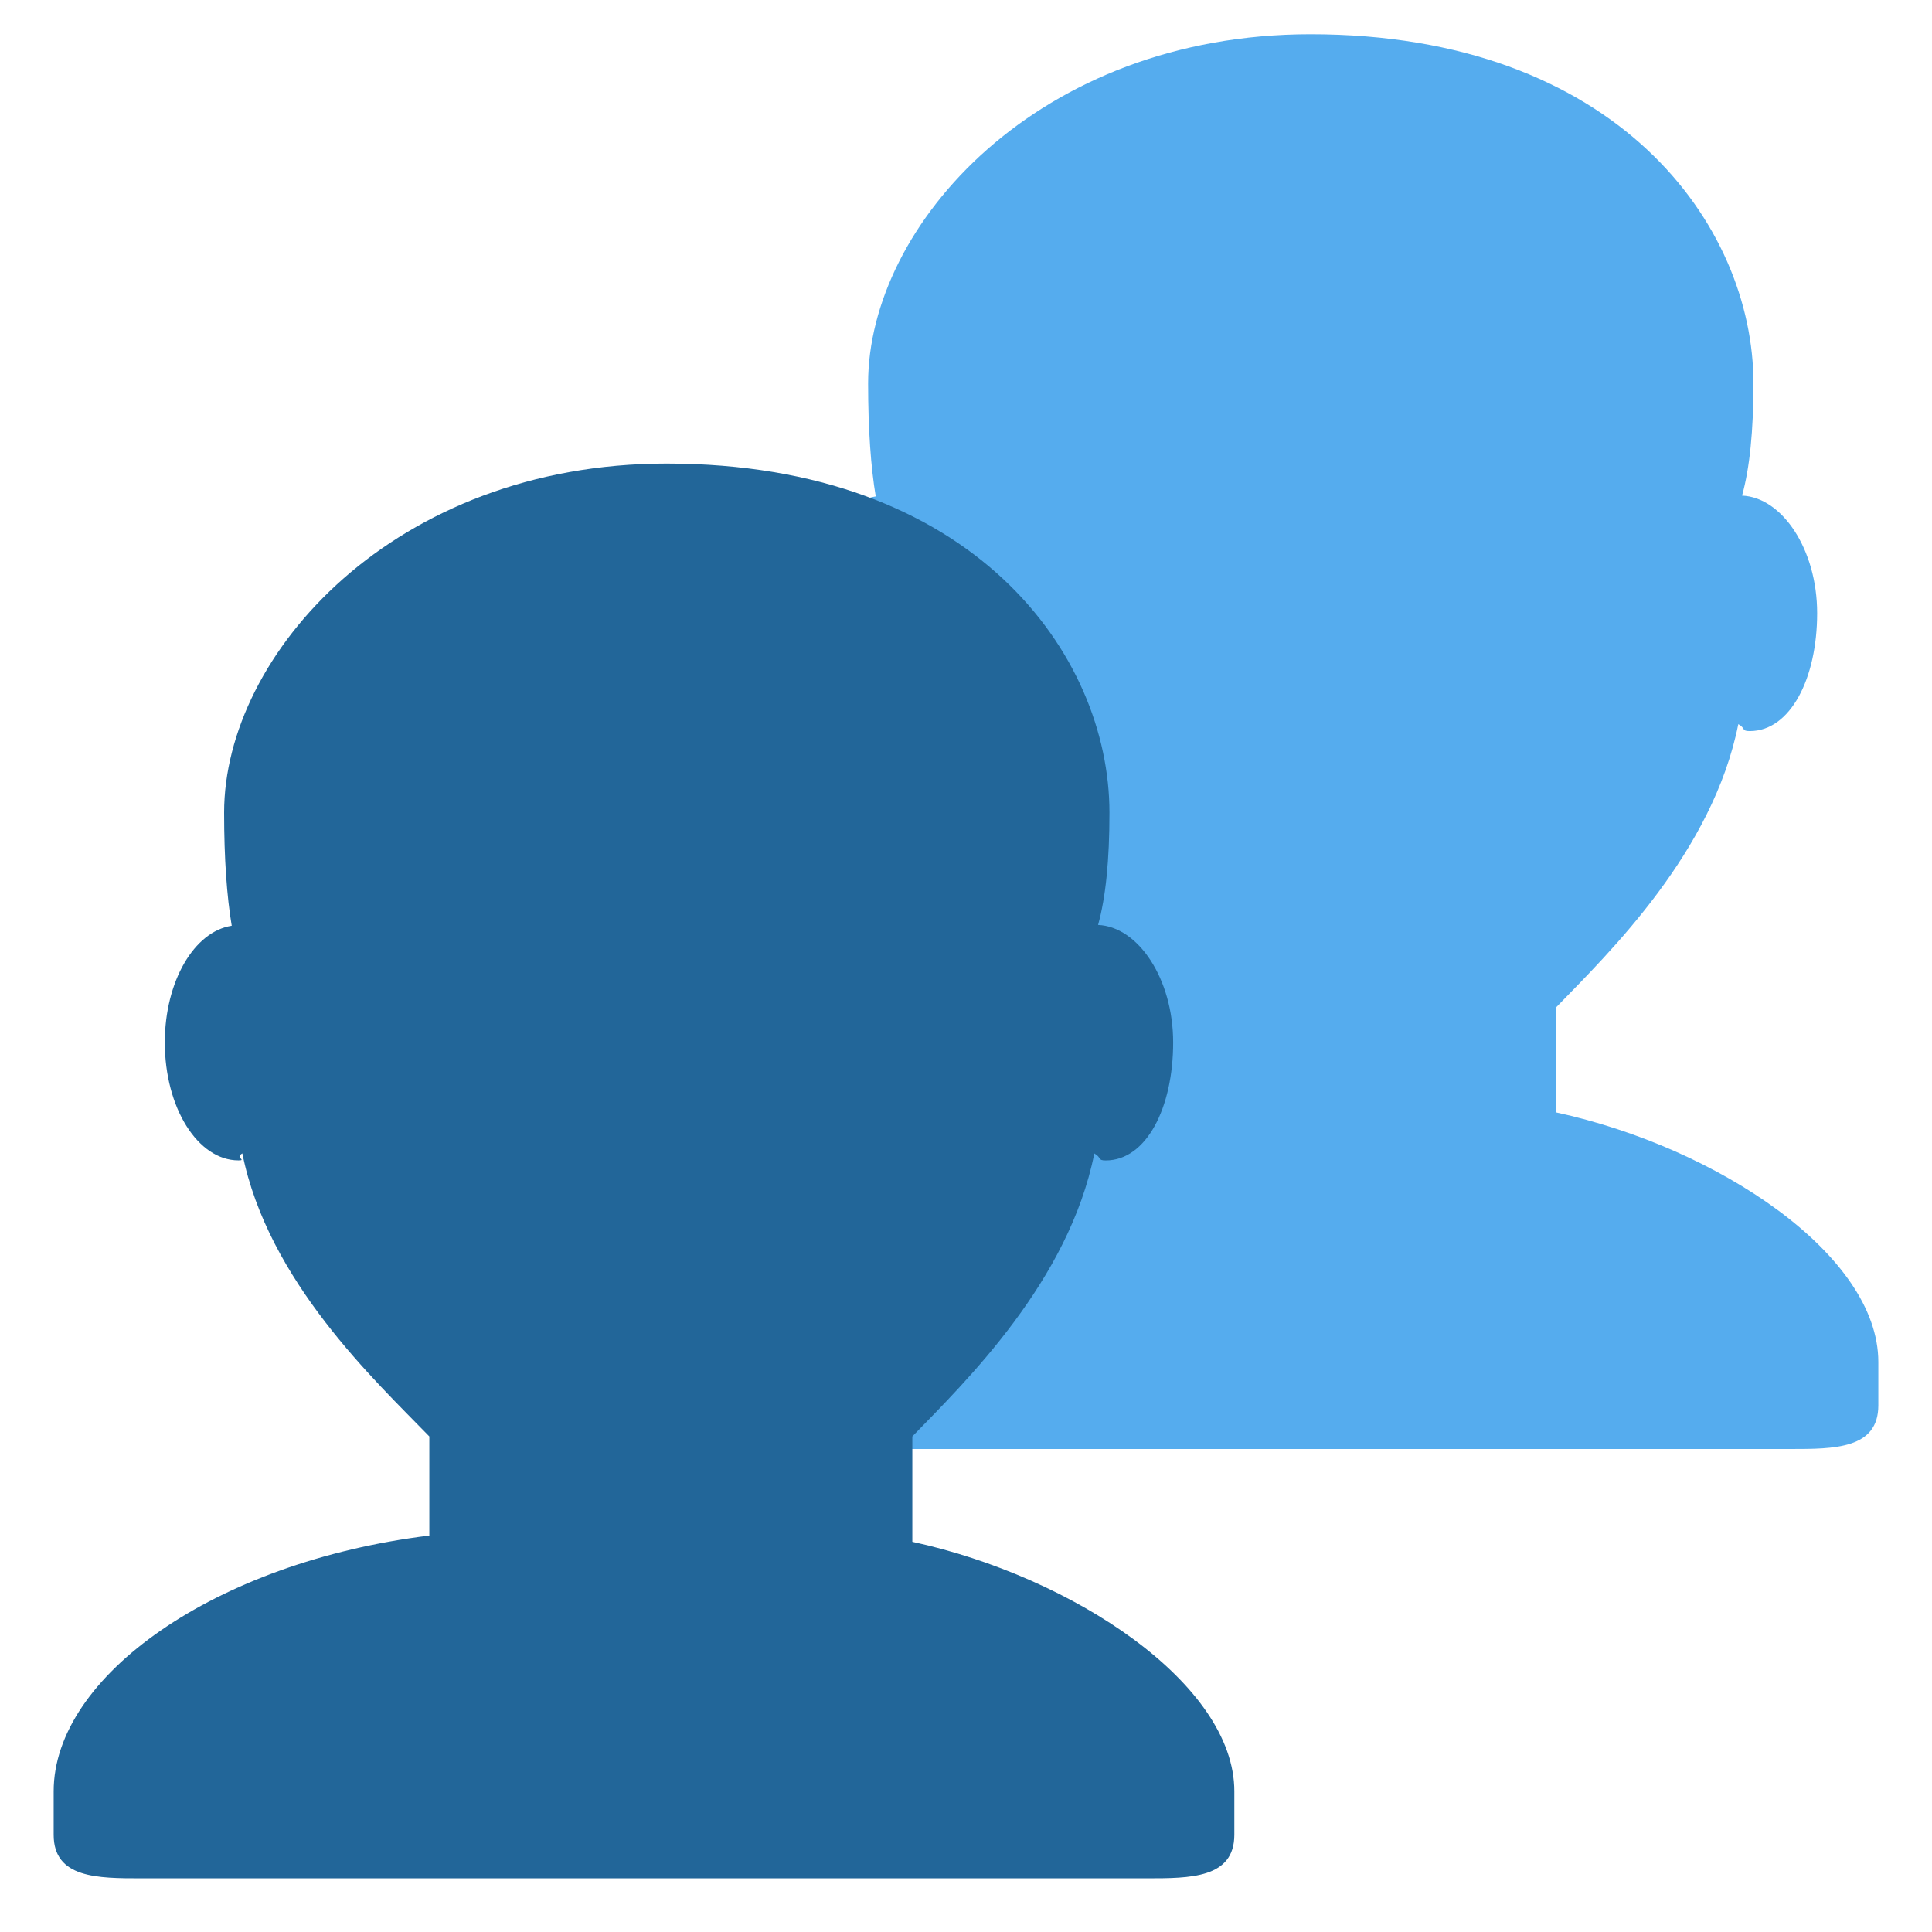
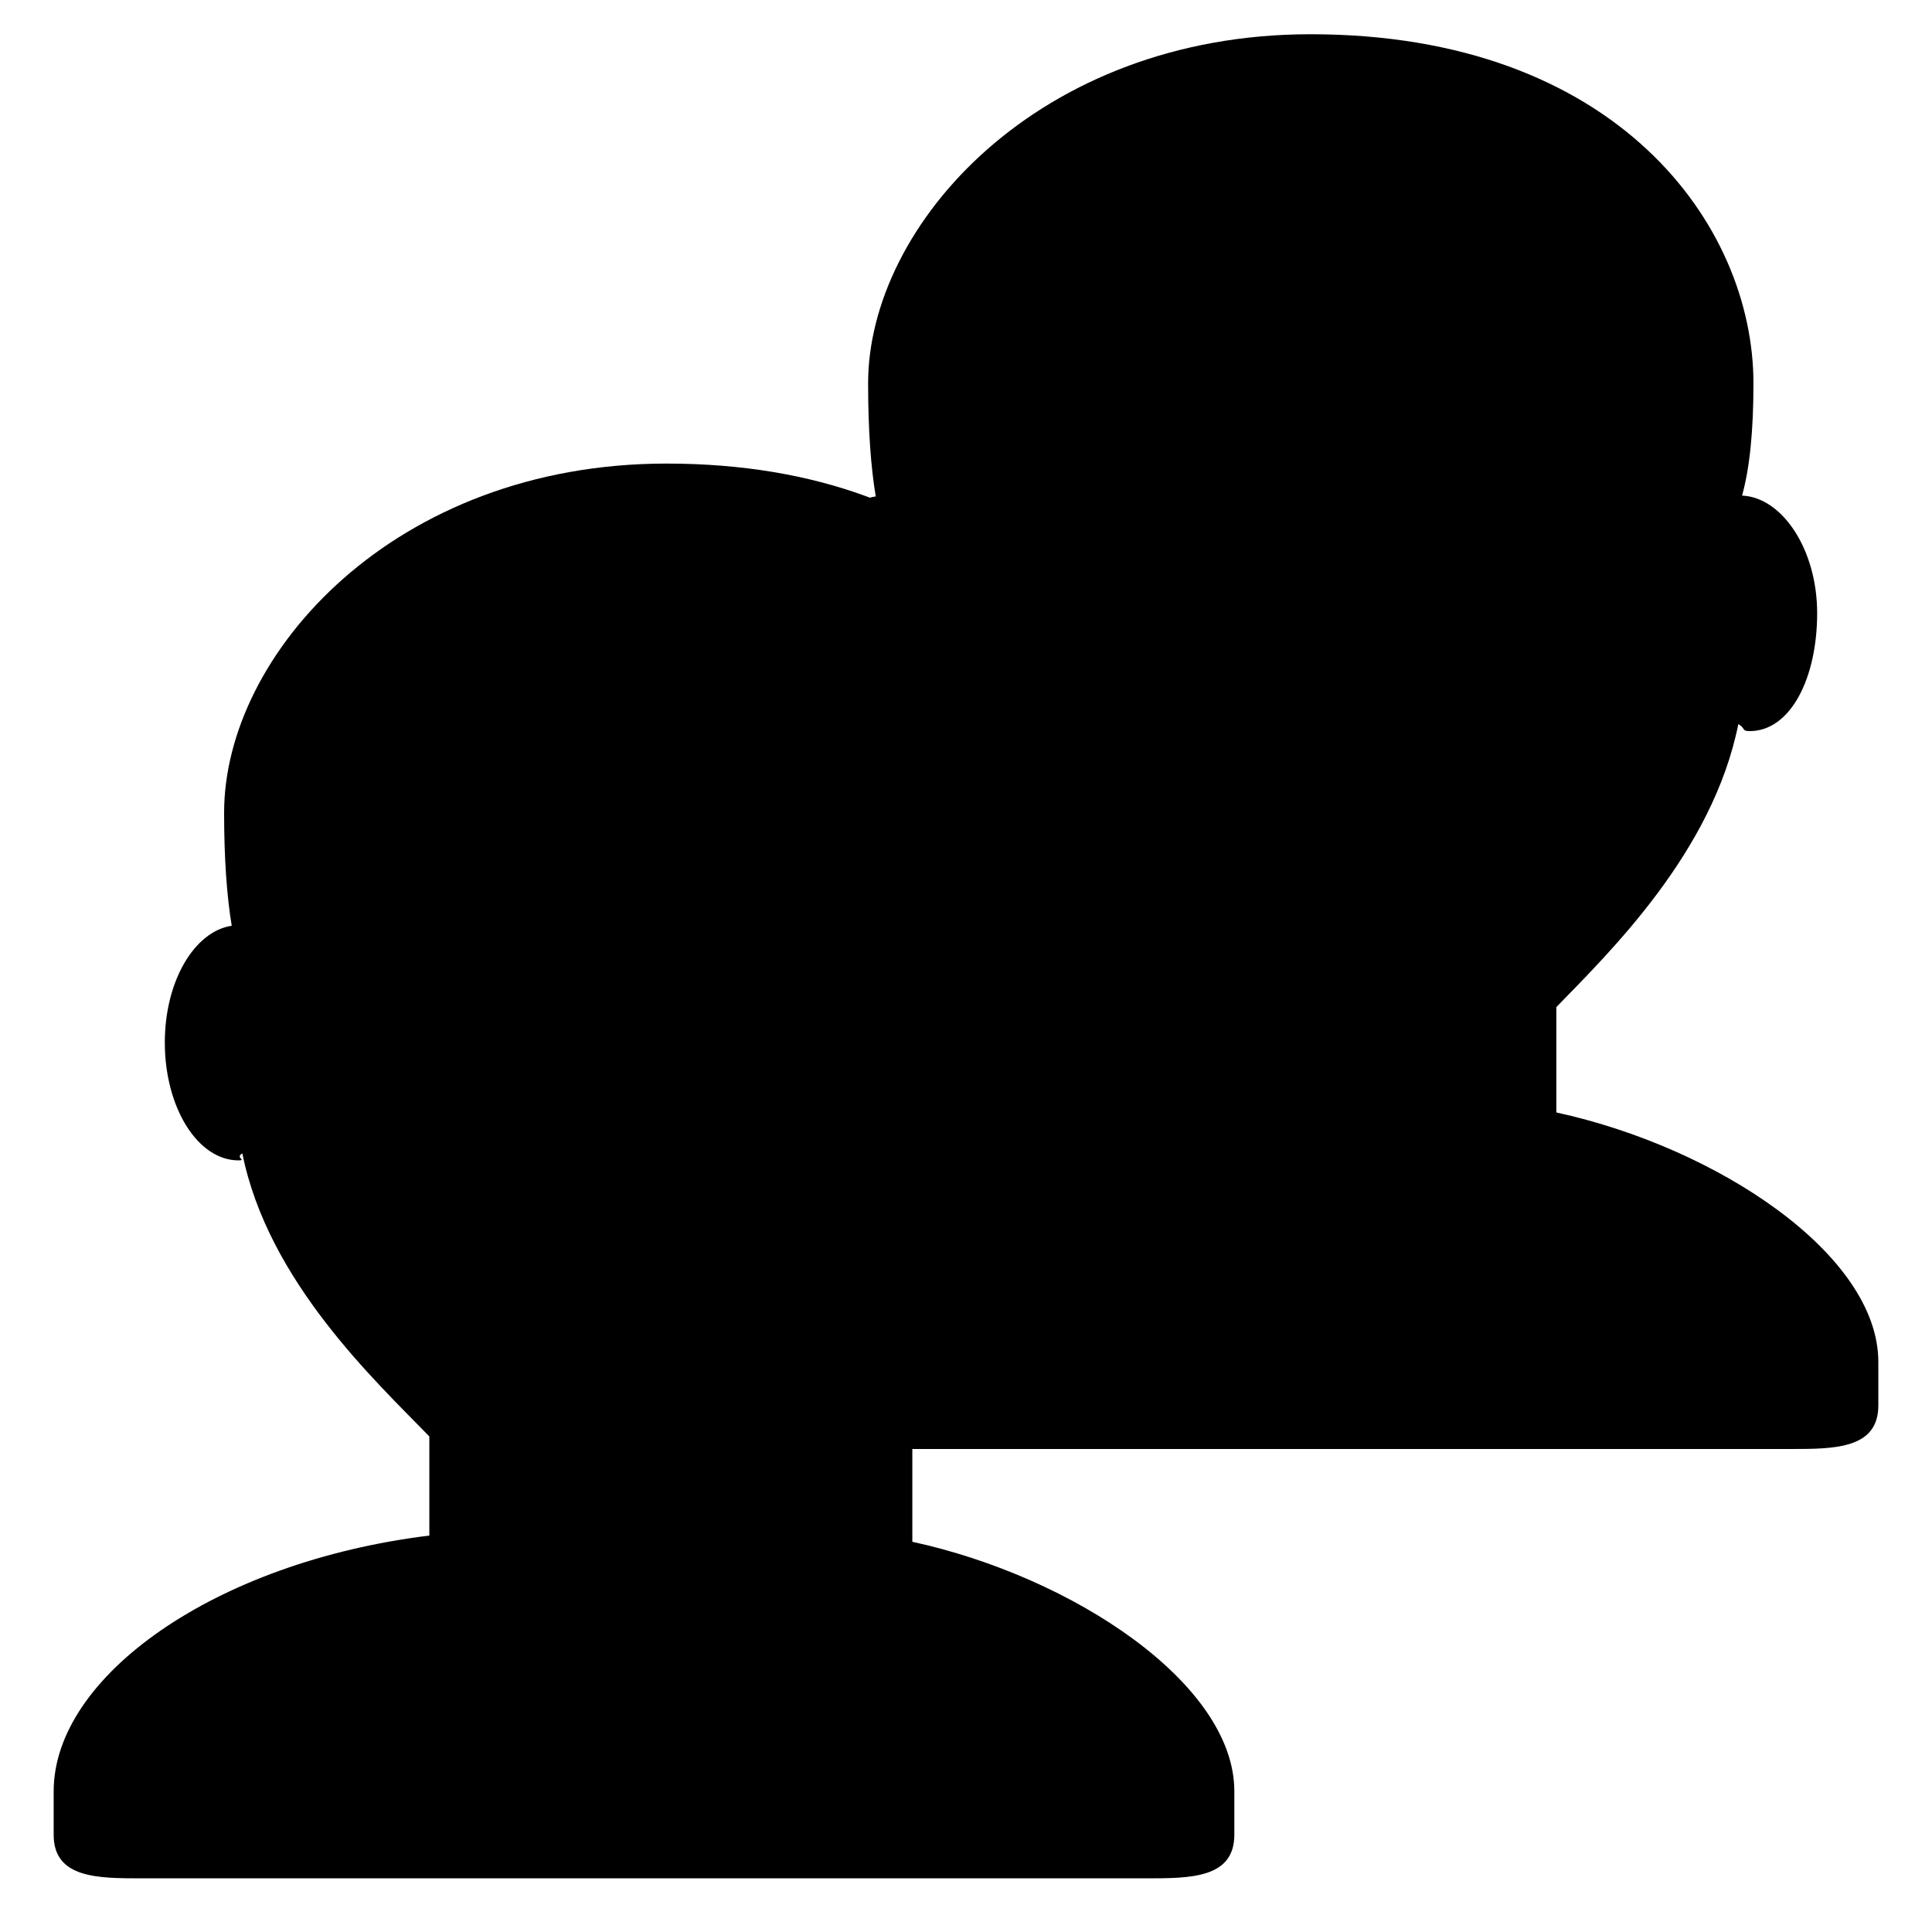
<svg xmlns="http://www.w3.org/2000/svg" width="800px" height="800px" viewBox="0 0 36 36" aria-hidden="true" role="img" class="iconify iconify--twemoji" preserveAspectRatio="xMidYMid meet">
-   <path fill="#55ACEE" d="M29 20.729v-1.963c1-1.03 2.914-2.89 3.391-5.273c.142.079.055.13.213.13c.758 0 1.256-.983 1.256-2.197c0-1.194-.656-2.161-1.399-2.191c.143-.516.212-1.206.212-2.092c0-2.956-2.549-6.505-8.253-6.505c-5.068 0-8.244 3.549-8.244 6.505c0 .858.051 1.562.142 2.107c-.697.105-1.247 1.033-1.247 2.175c0 1.214.614 2.197 1.373 2.197c.157 0-.069-.051.072-.13c.477 2.384 2.484 4.243 3.484 5.274v1.847c-4 .492-7 2.628-7 4.765v.81c0 .812.823.812 1.634.812h18.73c.813 0 1.636 0 1.636-.812v-.81c0-2.001-3-3.997-6-4.649z" />
-   <path fill="#269" d="M17 28.729v-1.963c1-1.03 2.914-2.89 3.391-5.273c.142.079.055.13.213.13c.758 0 1.256-.983 1.256-2.197c0-1.194-.656-2.161-1.399-2.191c.143-.516.212-1.206.212-2.092c0-2.956-2.549-6.505-8.253-6.505c-5.069 0-8.244 3.549-8.244 6.505c0 .858.051 1.562.142 2.107c-.697.105-1.247 1.033-1.247 2.175c0 1.214.614 2.197 1.373 2.197c.157 0-.069-.051.072-.13C4.993 23.876 7 25.735 8 26.766v1.847c-4 .492-7 2.628-7 4.765v.811C1 35 1.823 35 2.634 35h18.73c.813 0 1.636 0 1.636-.812v-.811c0-2-3-3.996-6-4.648z" />
+   <path fill="currentColor" d="M29 20.729v-1.963c1-1.03 2.914-2.89 3.391-5.273c.142.079.055.13.213.13c.758 0 1.256-.983 1.256-2.197c0-1.194-.656-2.161-1.399-2.191c.143-.516.212-1.206.212-2.092c0-2.956-2.549-6.505-8.253-6.505c-5.068 0-8.244 3.549-8.244 6.505c0 .858.051 1.562.142 2.107c-.697.105-1.247 1.033-1.247 2.175c0 1.214.614 2.197 1.373 2.197c.157 0-.069-.051.072-.13c.477 2.384 2.484 4.243 3.484 5.274v1.847c-4 .492-7 2.628-7 4.765v.81c0 .812.823.812 1.634.812h18.73c.813 0 1.636 0 1.636-.812v-.81c0-2.001-3-3.997-6-4.649z" />
+   <path fill="currentColor" d="M17 28.729v-1.963c1-1.03 2.914-2.89 3.391-5.273c.142.079.055.13.213.13c.758 0 1.256-.983 1.256-2.197c0-1.194-.656-2.161-1.399-2.191c.143-.516.212-1.206.212-2.092c0-2.956-2.549-6.505-8.253-6.505c-5.069 0-8.244 3.549-8.244 6.505c0 .858.051 1.562.142 2.107c-.697.105-1.247 1.033-1.247 2.175c0 1.214.614 2.197 1.373 2.197c.157 0-.069-.051.072-.13C4.993 23.876 7 25.735 8 26.766v1.847c-4 .492-7 2.628-7 4.765v.811C1 35 1.823 35 2.634 35h18.73c.813 0 1.636 0 1.636-.812v-.811c0-2-3-3.996-6-4.648z" />
</svg>
